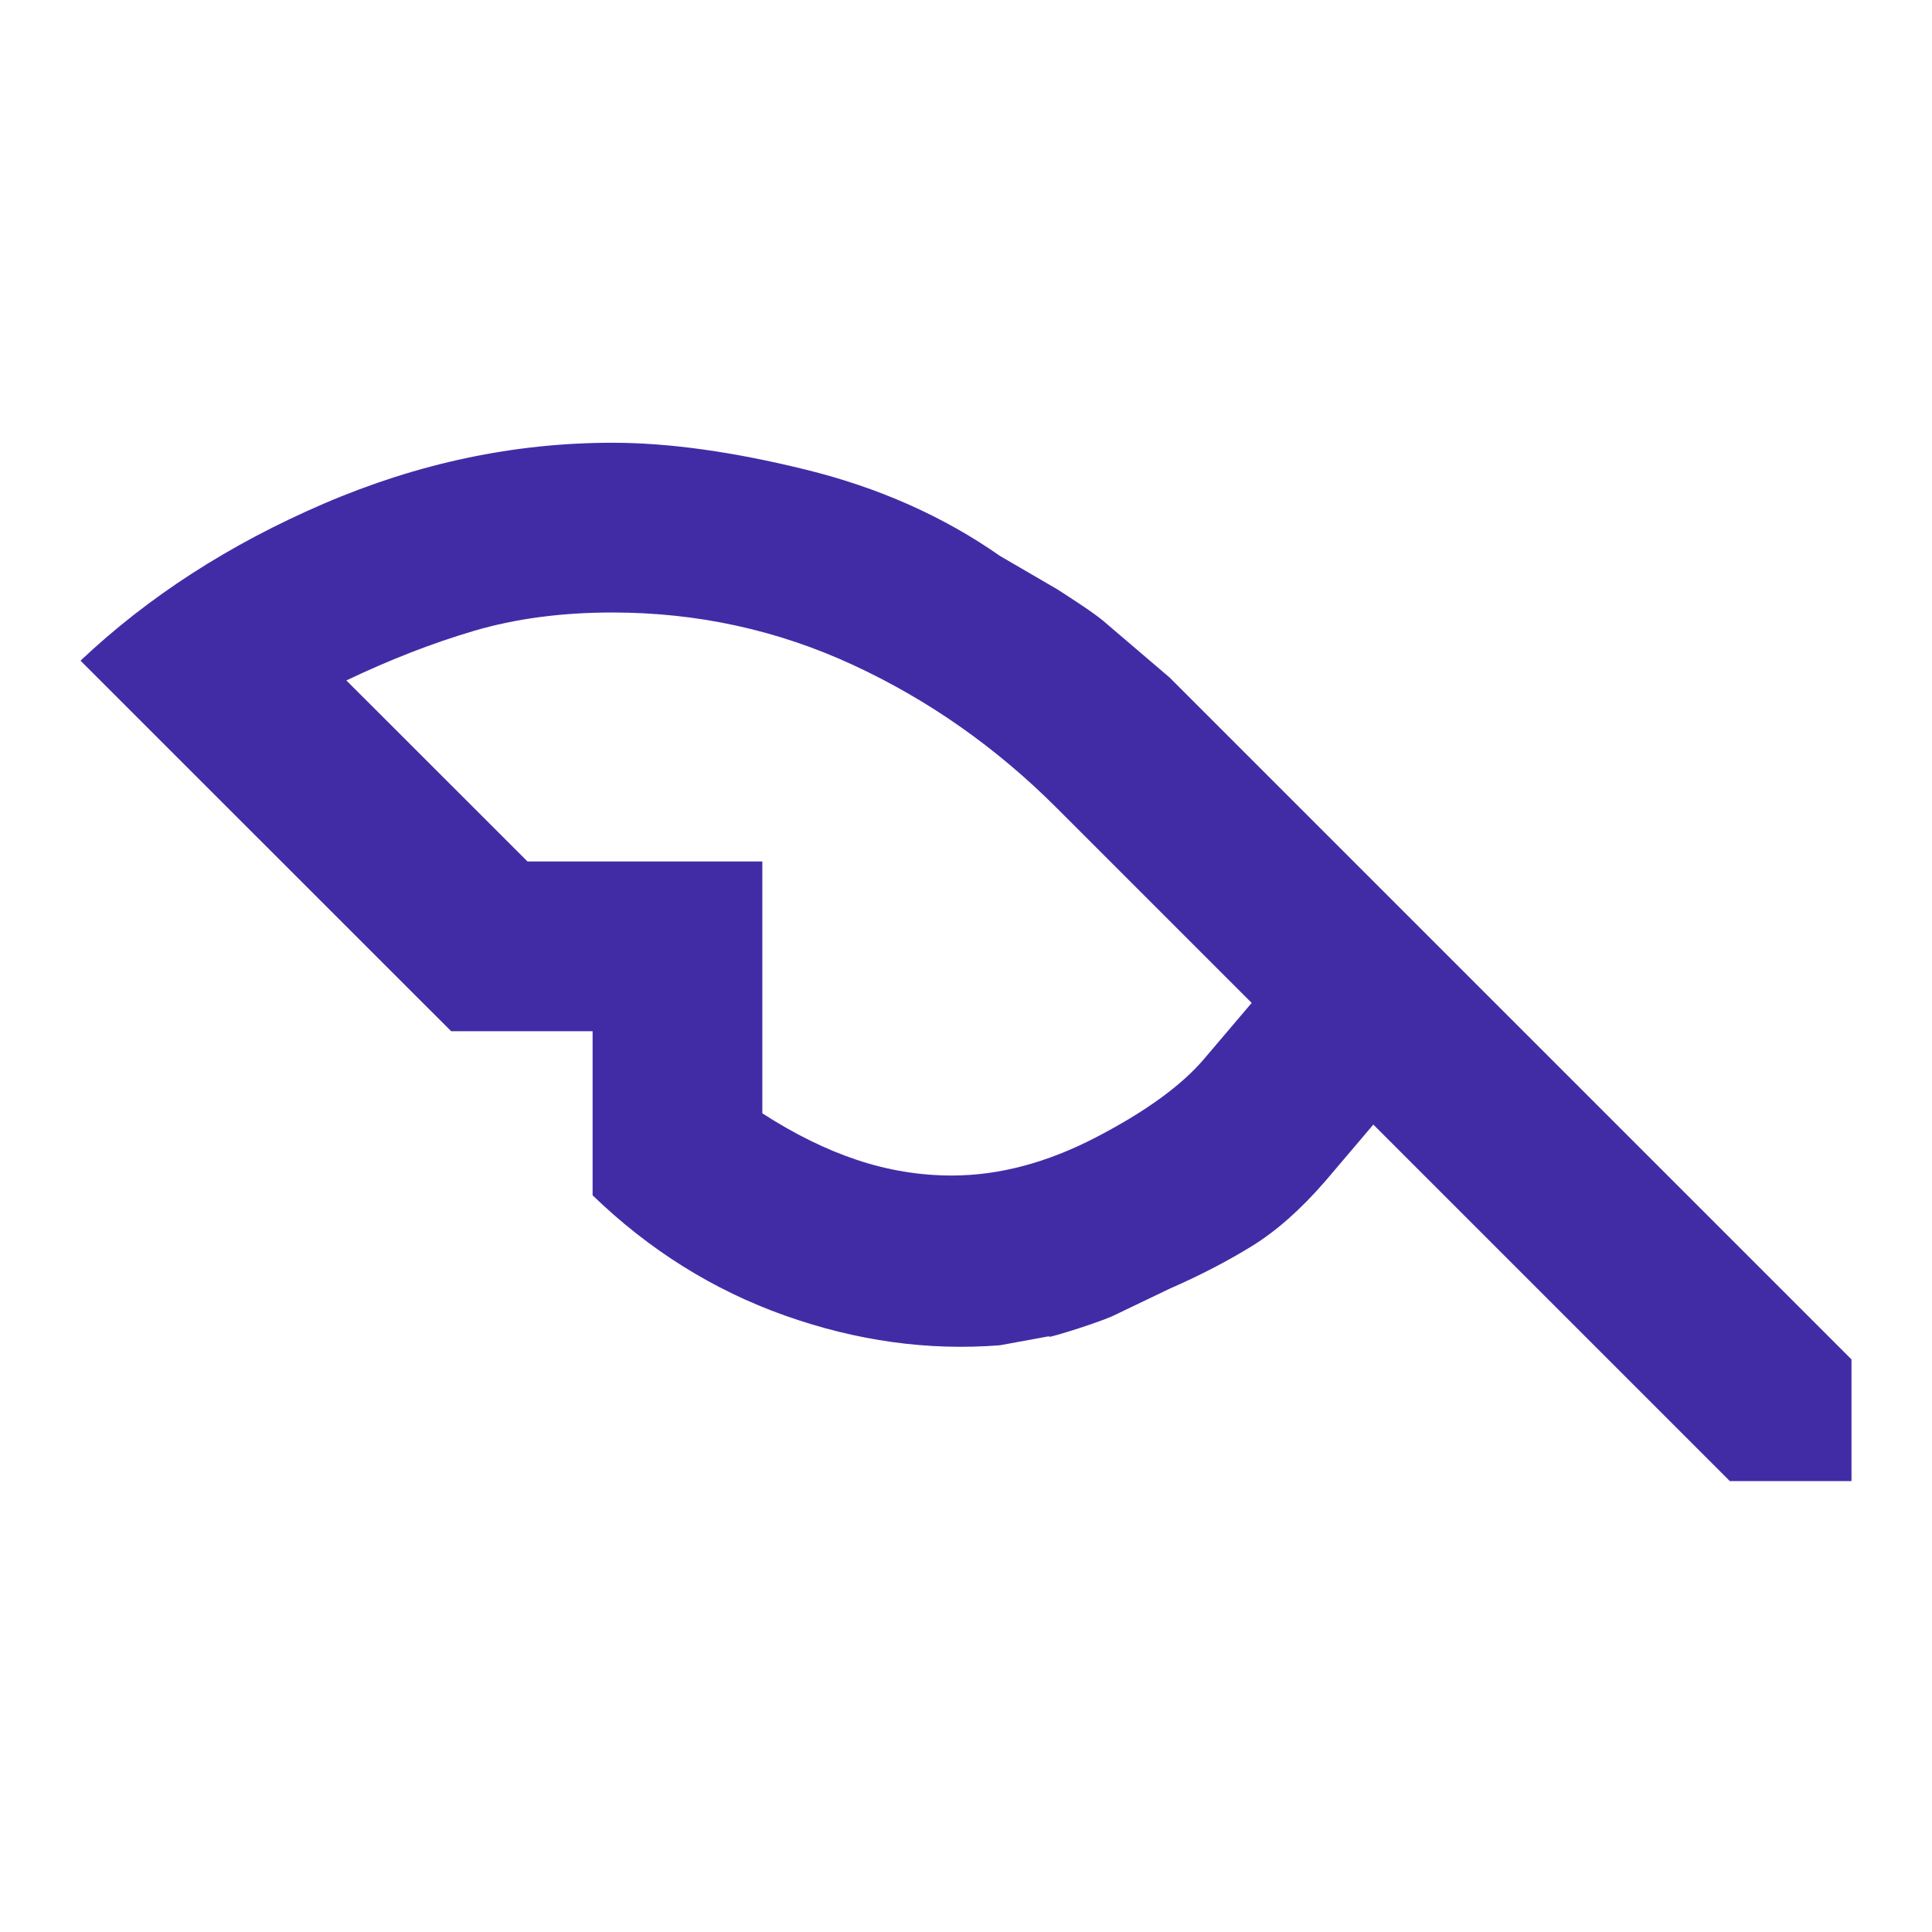
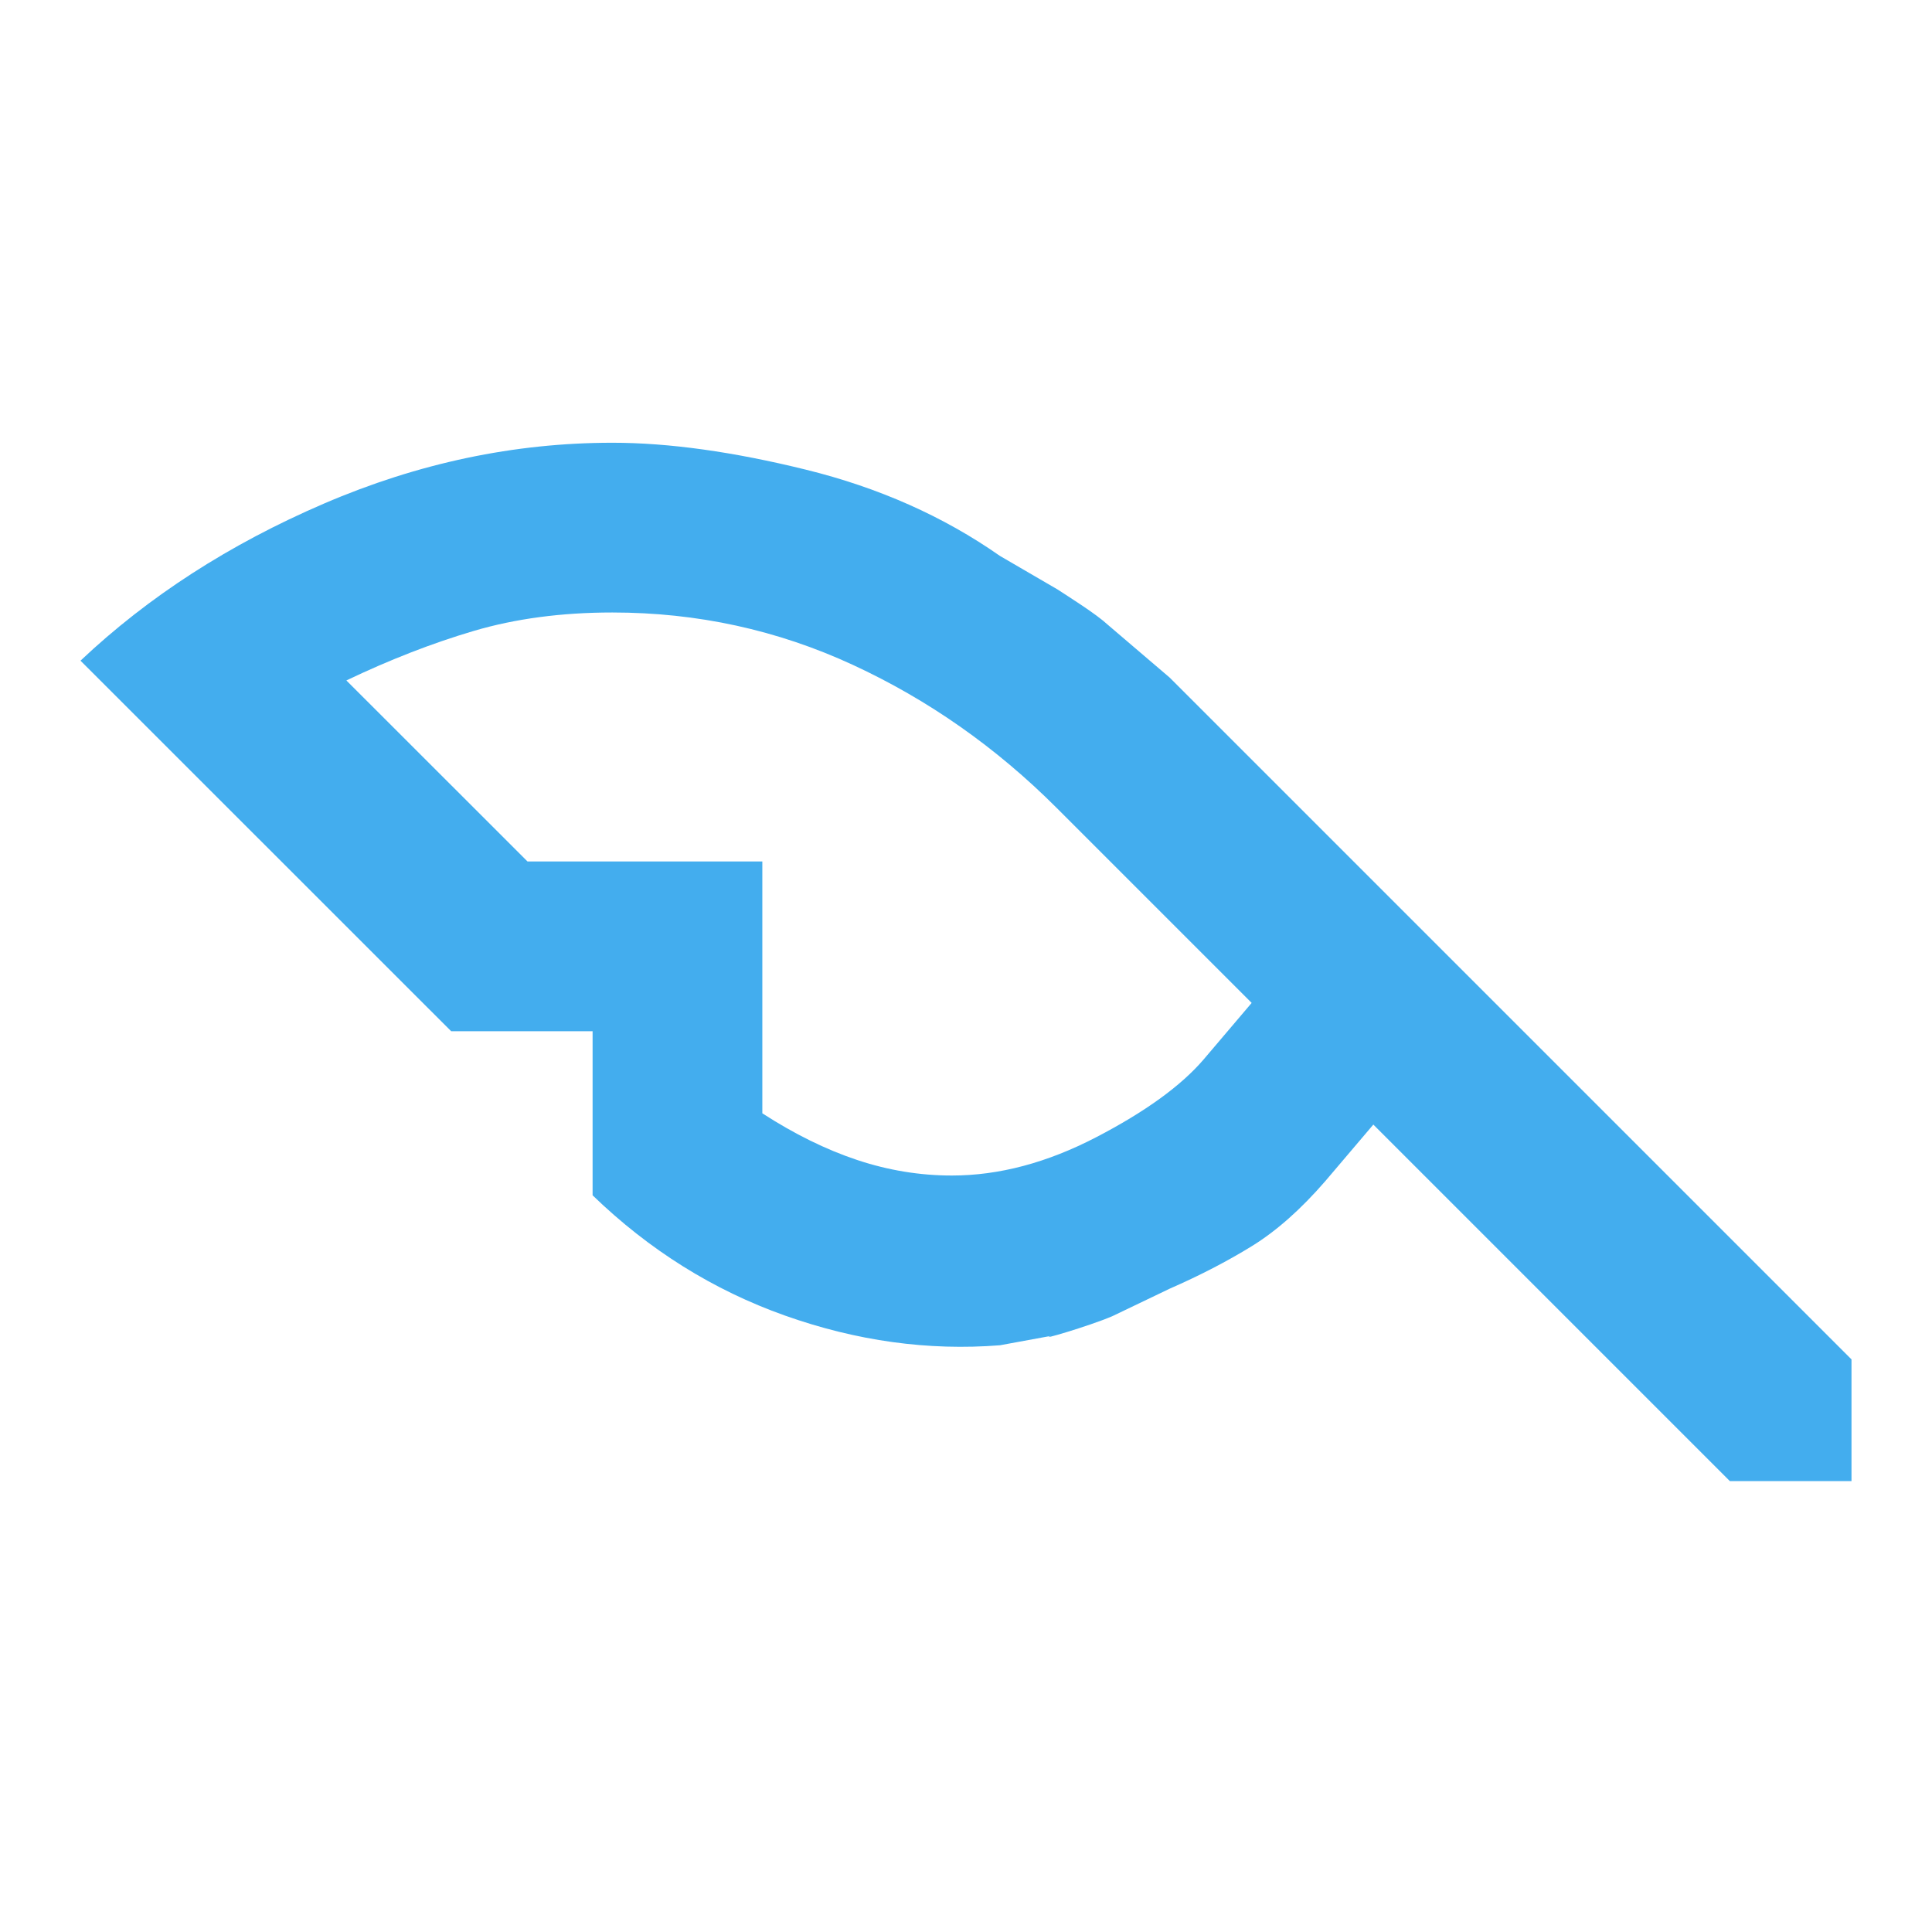
<svg xmlns="http://www.w3.org/2000/svg" height="48" viewBox="0 -960 960 960" width="48" version="1.1" id="svg309">
  <defs id="defs313" />
-   <path id="path307" d="m 304.286,-740 c -48.731,0 -96.515,10.107 -143.372,30.256 -46.857,20.148 -87.176,46.165 -120.914,78.028 l 184.171,184.115 h 70.286 v 81.542 c 28.114,27.177 59.933,47.091 95.545,59.743 35.611,12.651 71.245,17.582 106.856,14.771 l 25.317,-4.65 c -7.034,2.674 18.282,-4.599 30.473,-9.769 l 28.552,-13.694 c 14.994,-6.56 28.561,-13.589 40.744,-21.086 12.183,-7.497 24.388,-18.285 36.571,-32.342 L 682.401,-401.202 859.543,-224.06 H 920 v -60.457 L 581.201,-623.315 550.55,-649.481 c -5.827,-5.41 -18.651,-13.429 -25.097,-17.641 l -28.595,-16.65 C 468.743,-703.451 436.624,-717.699 400.544,-726.602 364.464,-735.505 332.4,-740 304.286,-740 Z m 0,84.343 c 42.171,0 82,8.691 119.486,26.028 37.486,17.337 71.212,41.011 101.201,70.999 l 96.972,96.972 -23.886,28.114 c -11.246,13.12 -29.062,26.006 -53.428,38.657 -24.366,12.651 -48.23,18.999 -71.659,18.999 -15.931,0 -31.651,-2.588 -47.113,-7.742 -15.463,-5.154 -31.127,-12.864 -47.059,-23.172 V -531.944 H 262.114 l -89.999,-89.944 c 21.554,-10.309 42.64,-18.509 63.257,-24.6 20.617,-6.091 43.61,-9.17 68.913,-9.17 z" style="stroke-width:1.406;fill:#422ca6;fill-opacity:1" />
+   <path id="path307" d="m 304.286,-740 c -48.731,0 -96.515,10.107 -143.372,30.256 -46.857,20.148 -87.176,46.165 -120.914,78.028 l 184.171,184.115 h 70.286 v 81.542 c 28.114,27.177 59.933,47.091 95.545,59.743 35.611,12.651 71.245,17.582 106.856,14.771 l 25.317,-4.65 c -7.034,2.674 18.282,-4.599 30.473,-9.769 l 28.552,-13.694 c 14.994,-6.56 28.561,-13.589 40.744,-21.086 12.183,-7.497 24.388,-18.285 36.571,-32.342 L 682.401,-401.202 859.543,-224.06 H 920 v -60.457 L 581.201,-623.315 550.55,-649.481 c -5.827,-5.41 -18.651,-13.429 -25.097,-17.641 l -28.595,-16.65 C 468.743,-703.451 436.624,-717.699 400.544,-726.602 364.464,-735.505 332.4,-740 304.286,-740 Z m 0,84.343 c 42.171,0 82,8.691 119.486,26.028 37.486,17.337 71.212,41.011 101.201,70.999 l 96.972,96.972 -23.886,28.114 c -11.246,13.12 -29.062,26.006 -53.428,38.657 -24.366,12.651 -48.23,18.999 -71.659,18.999 -15.931,0 -31.651,-2.588 -47.113,-7.742 -15.463,-5.154 -31.127,-12.864 -47.059,-23.172 V -531.944 H 262.114 l -89.999,-89.944 c 21.554,-10.309 42.64,-18.509 63.257,-24.6 20.617,-6.091 43.61,-9.17 68.913,-9.17 z" style="stroke-width:1.406;fill:#43adee;fill-opacity:1" />
</svg>
